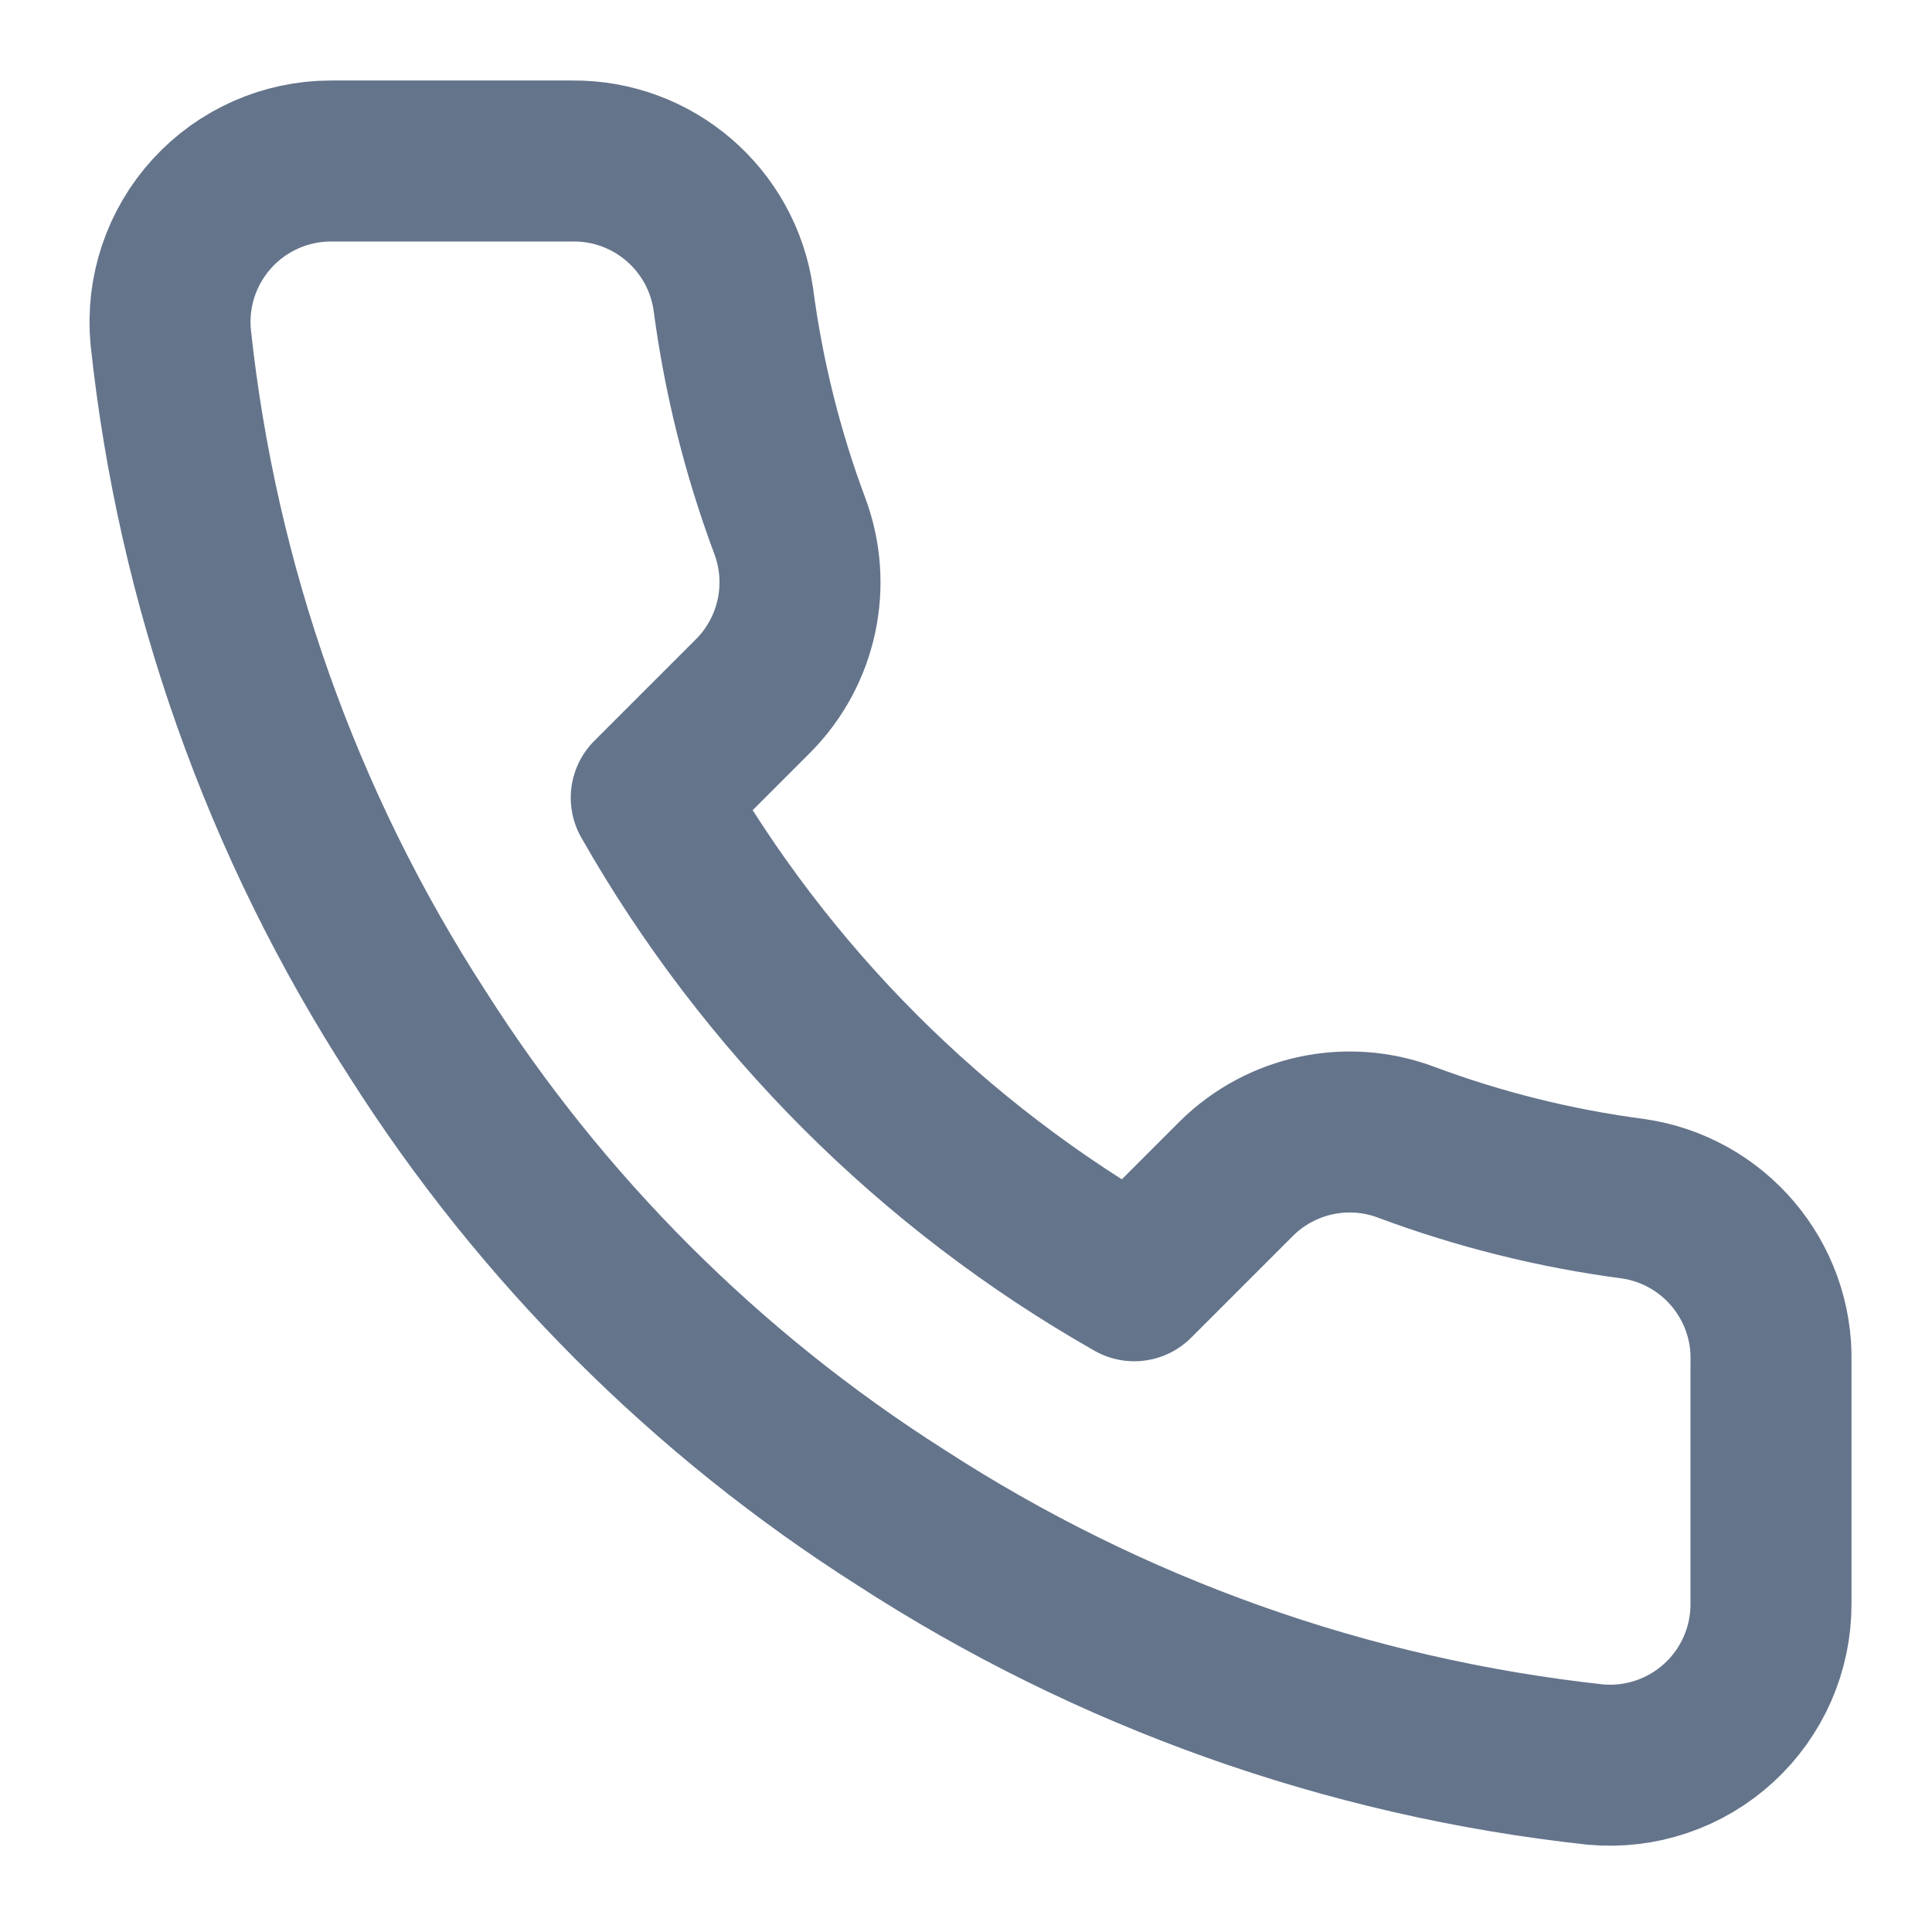
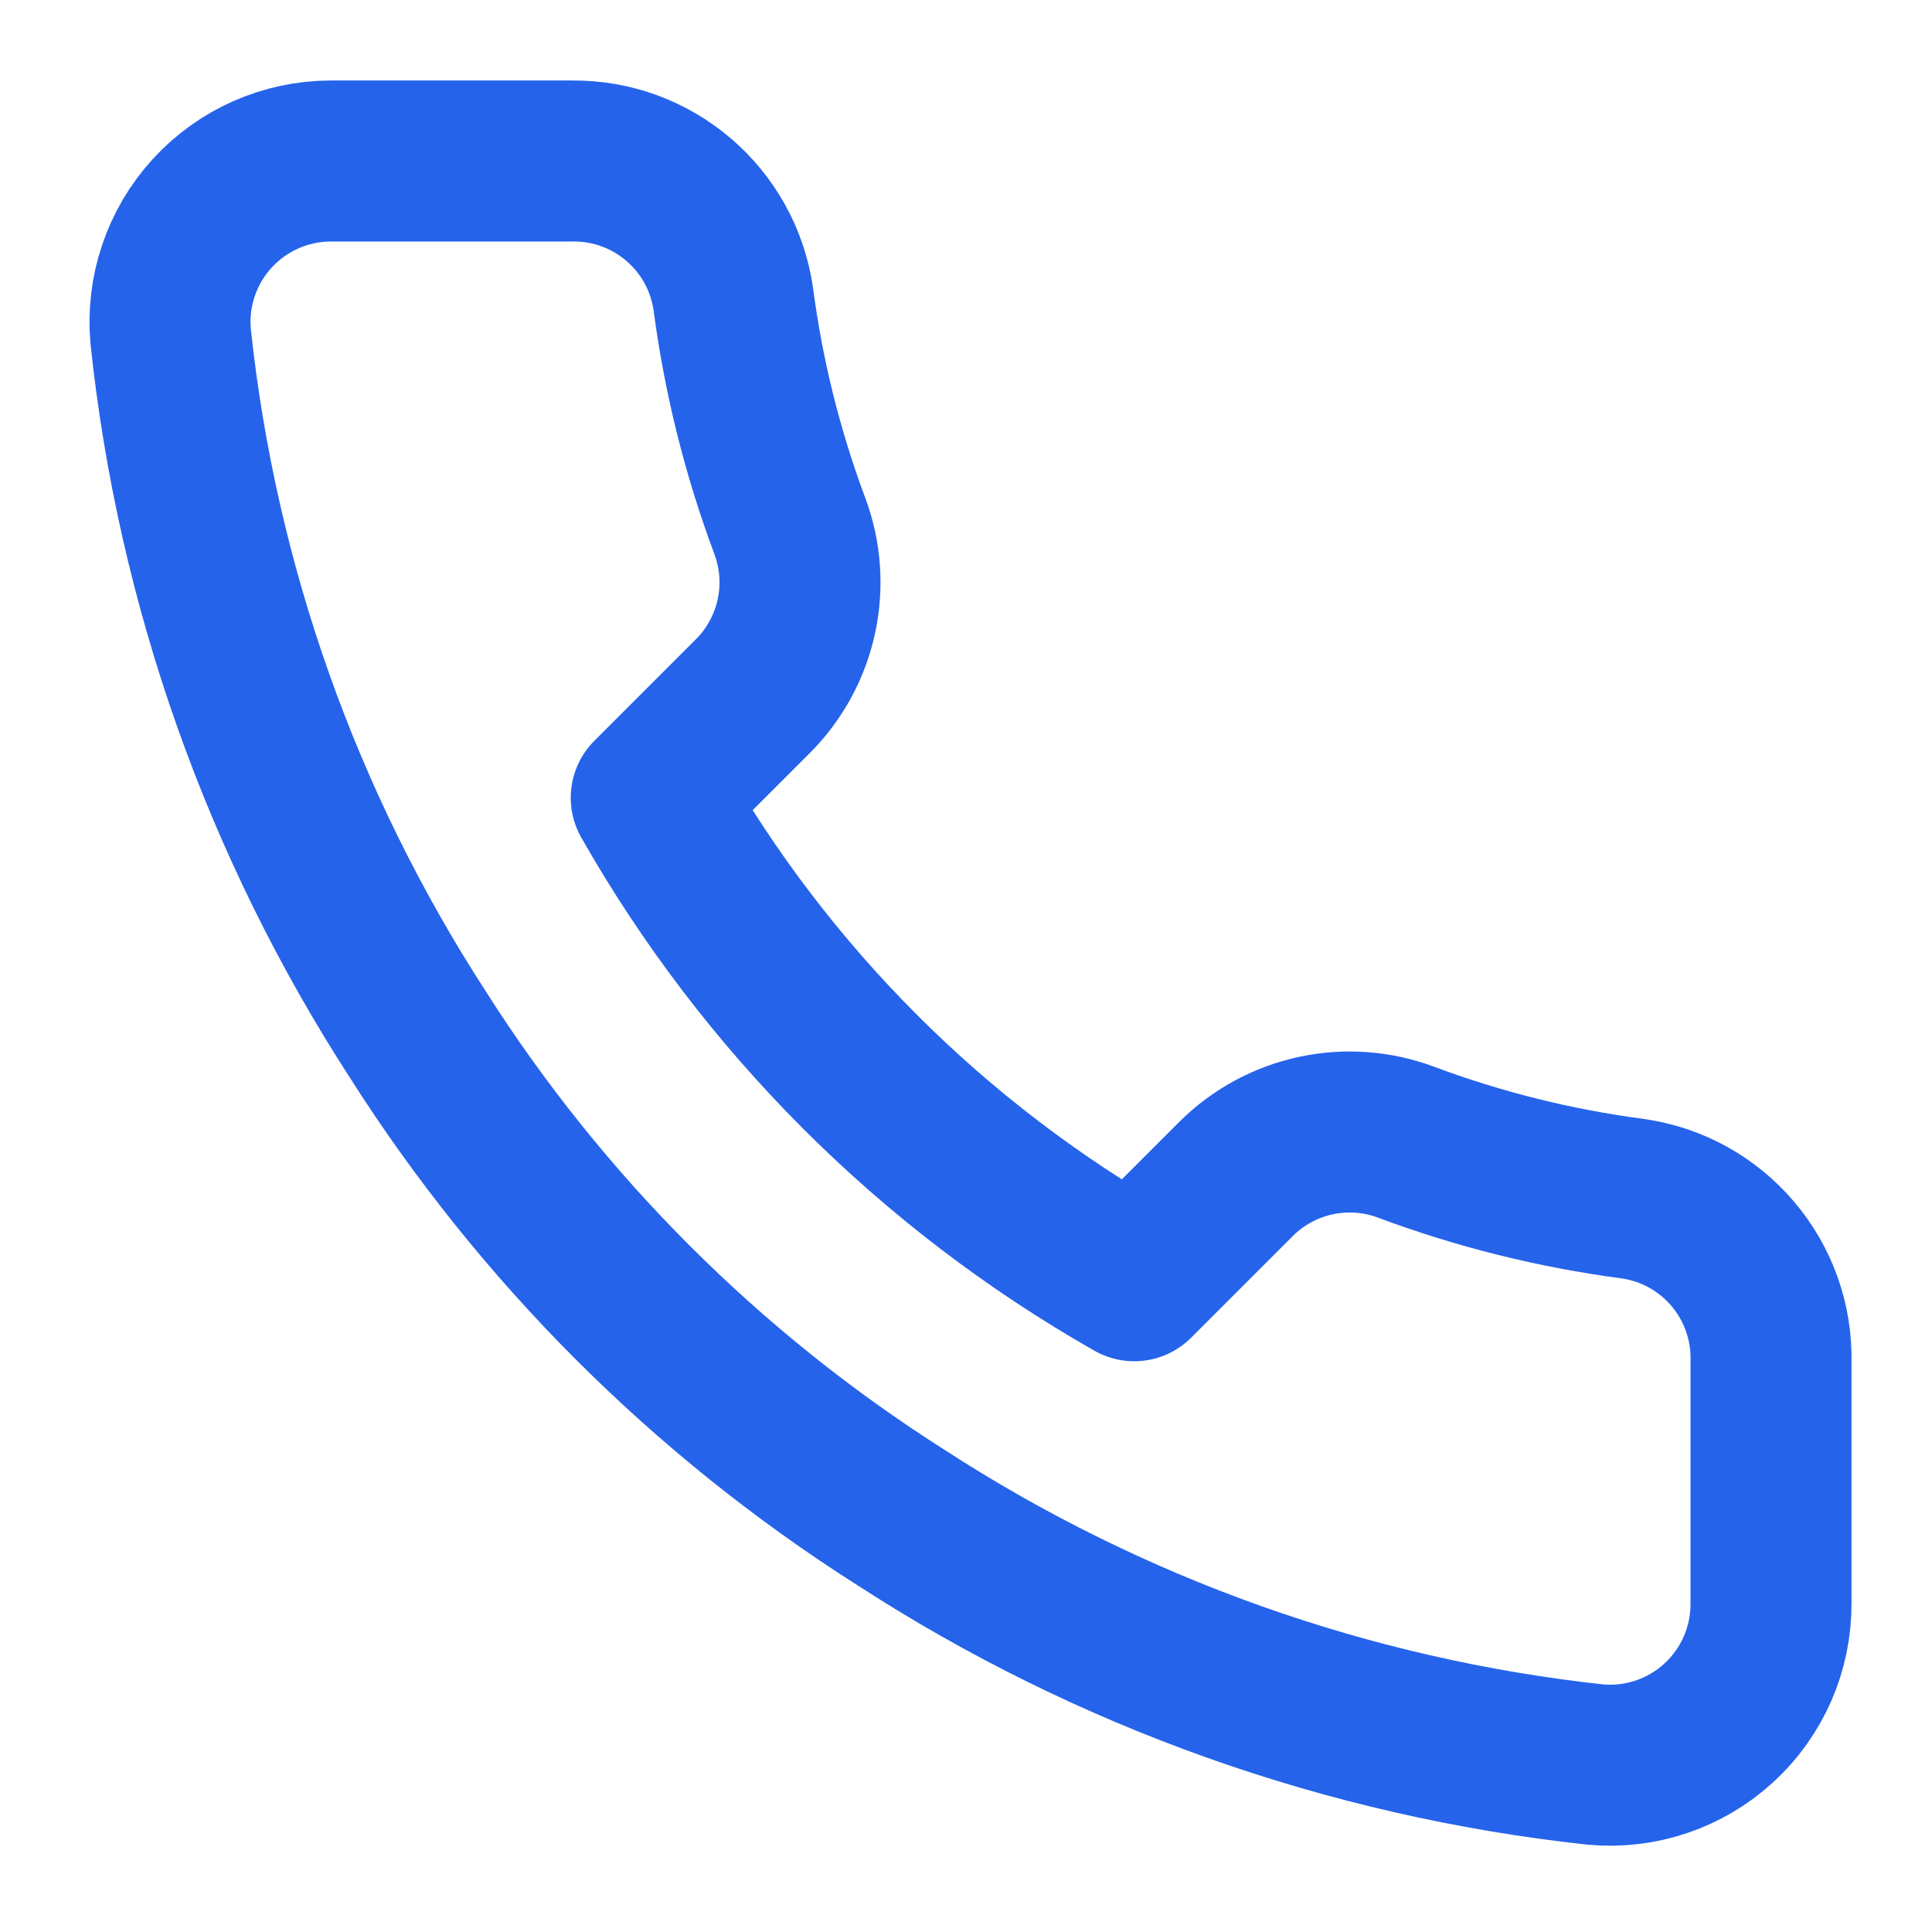
- <svg xmlns="http://www.w3.org/2000/svg" width="16" height="16" viewBox="0 0 24 24" fill="none" stroke="#64748b" stroke-width="2" stroke-linecap="round" stroke-linejoin="round">
+ <svg xmlns="http://www.w3.org/2000/svg" width="16" height="16" viewBox="0 0 24 24" fill="none" stroke="#2563eb" stroke-width="2" stroke-linecap="round" stroke-linejoin="round">
  <path d="M22 16.92v3a2 2 0 0 1-2.18 2 19.79 19.79 0 0 1-8.63-3.07 19.5 19.5 0 0 1-6-6 19.79 19.79 0 0 1-3.07-8.67A2 2 0 0 1 4.11 2h3a2 2 0 0 1 2 1.72 12.84 12.84 0 0 0 .7 2.81 2 2 0 0 1-.45 2.11L8.09 9.91a16 16 0 0 0 6 6l1.27-1.27a2 2 0 0 1 2.11-.45 12.84 12.84 0 0 0 2.81.7A2 2 0 0 1 22 16.92z" />
</svg>
